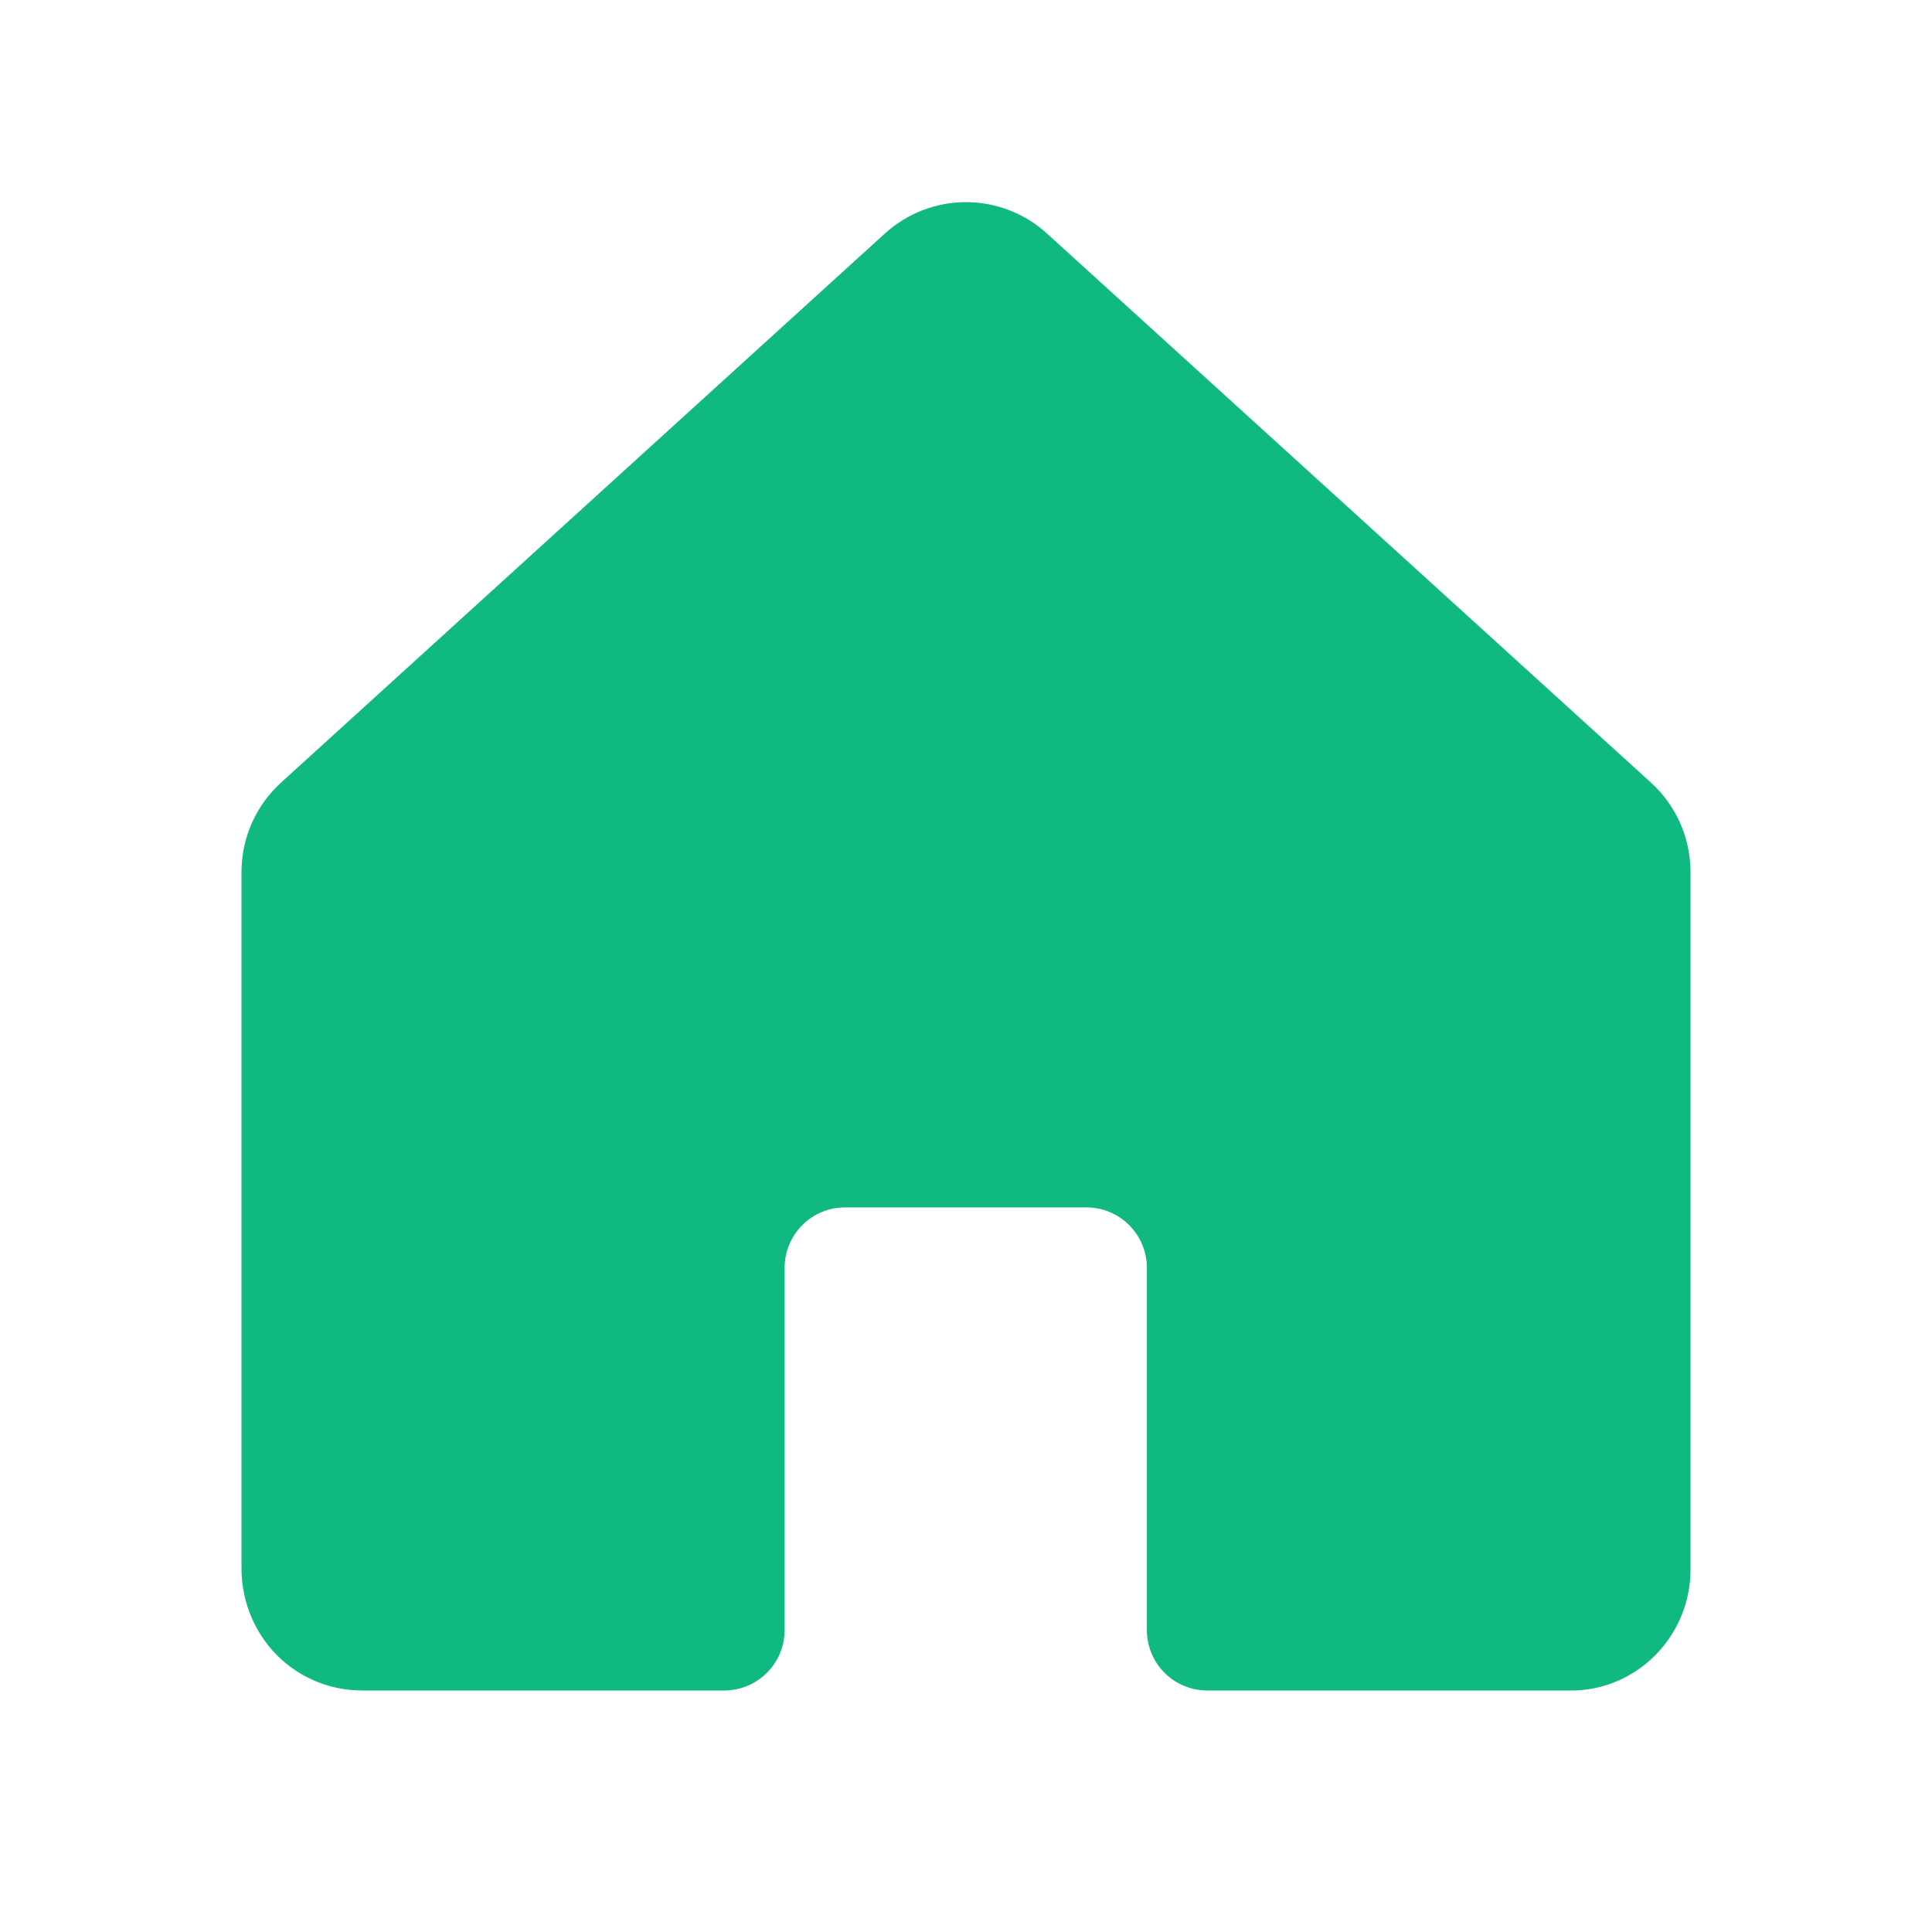
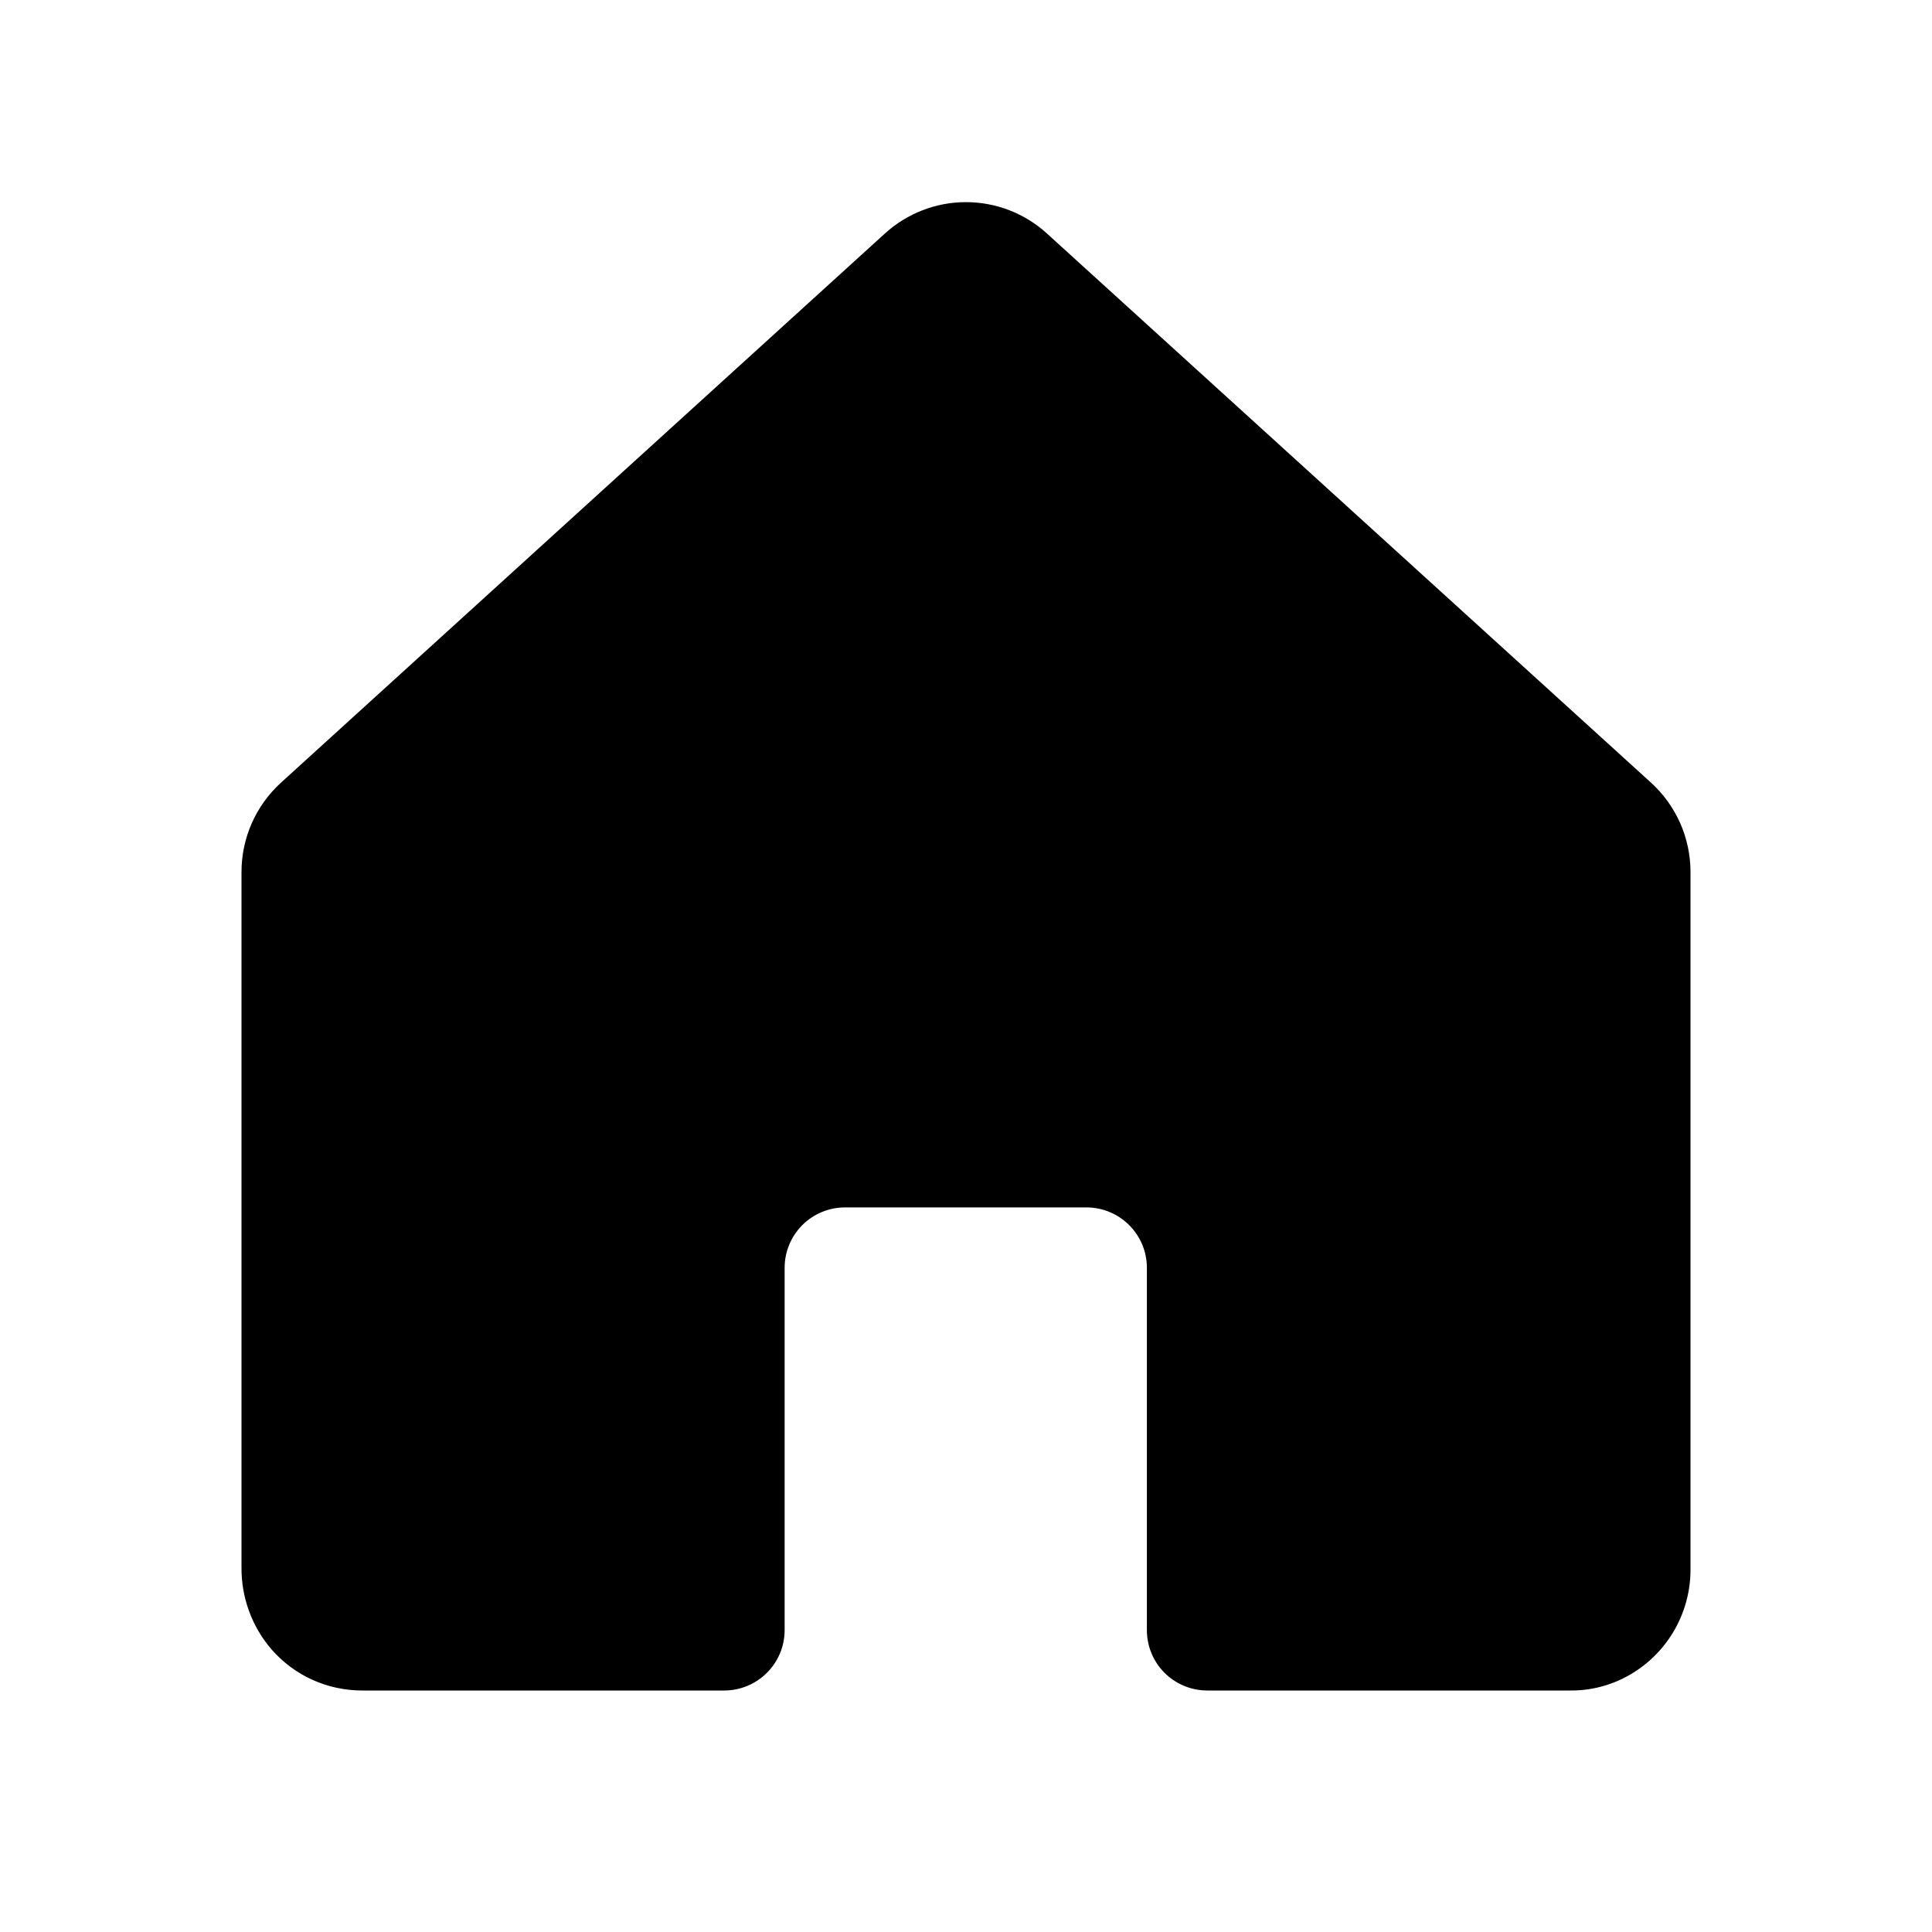
- <svg xmlns="http://www.w3.org/2000/svg" width="24" height="24" viewBox="0 0 24 24" fill="none">
-   <path d="M21 10.832V19.5C21 19.772 20.926 20.039 20.787 20.272C20.648 20.505 20.448 20.697 20.208 20.826C19.992 20.943 19.748 21.003 19.502 21H14.997C14.798 21 14.607 20.921 14.466 20.78C14.326 20.64 14.247 20.449 14.247 20.25V15.749C14.247 15.55 14.168 15.36 14.027 15.219C13.886 15.078 13.696 14.999 13.497 14.999H10.497C10.298 14.999 10.107 15.078 9.966 15.219C9.826 15.36 9.747 15.55 9.747 15.749V20.25C9.747 20.449 9.668 20.64 9.527 20.78C9.386 20.921 9.196 21 8.997 21H4.5C4.288 21 4.077 20.956 3.883 20.868C3.689 20.781 3.517 20.653 3.376 20.493C3.129 20.208 2.996 19.843 3 19.466V10.832C3 10.623 3.044 10.416 3.128 10.225C3.213 10.034 3.336 9.863 3.491 9.722L10.99 2.903C11.266 2.651 11.626 2.511 11.999 2.511C12.373 2.511 12.733 2.651 13.008 2.903L20.509 9.722C20.664 9.863 20.787 10.034 20.872 10.225C20.956 10.416 21 10.623 21 10.832Z" fill="#10B981" />
+ <svg xmlns="http://www.w3.org/2000/svg" width="24" height="24" viewBox="0 0 24 24">
+   <path d="M21 10.832V19.5C21 19.772 20.926 20.039 20.787 20.272C20.648 20.505 20.448 20.697 20.208 20.826C19.992 20.943 19.748 21.003 19.502 21H14.997C14.798 21 14.607 20.921 14.466 20.78C14.326 20.64 14.247 20.449 14.247 20.25V15.749C14.247 15.55 14.168 15.36 14.027 15.219C13.886 15.078 13.696 14.999 13.497 14.999H10.497C10.298 14.999 10.107 15.078 9.966 15.219C9.826 15.36 9.747 15.55 9.747 15.749V20.25C9.747 20.449 9.668 20.64 9.527 20.78C9.386 20.921 9.196 21 8.997 21H4.5C4.288 21 4.077 20.956 3.883 20.868C3.689 20.781 3.517 20.653 3.376 20.493C3.129 20.208 2.996 19.843 3 19.466V10.832C3 10.623 3.044 10.416 3.128 10.225C3.213 10.034 3.336 9.863 3.491 9.722L10.99 2.903C11.266 2.651 11.626 2.511 11.999 2.511C12.373 2.511 12.733 2.651 13.008 2.903L20.509 9.722C20.664 9.863 20.787 10.034 20.872 10.225C20.956 10.416 21 10.623 21 10.832Z" />
</svg>
